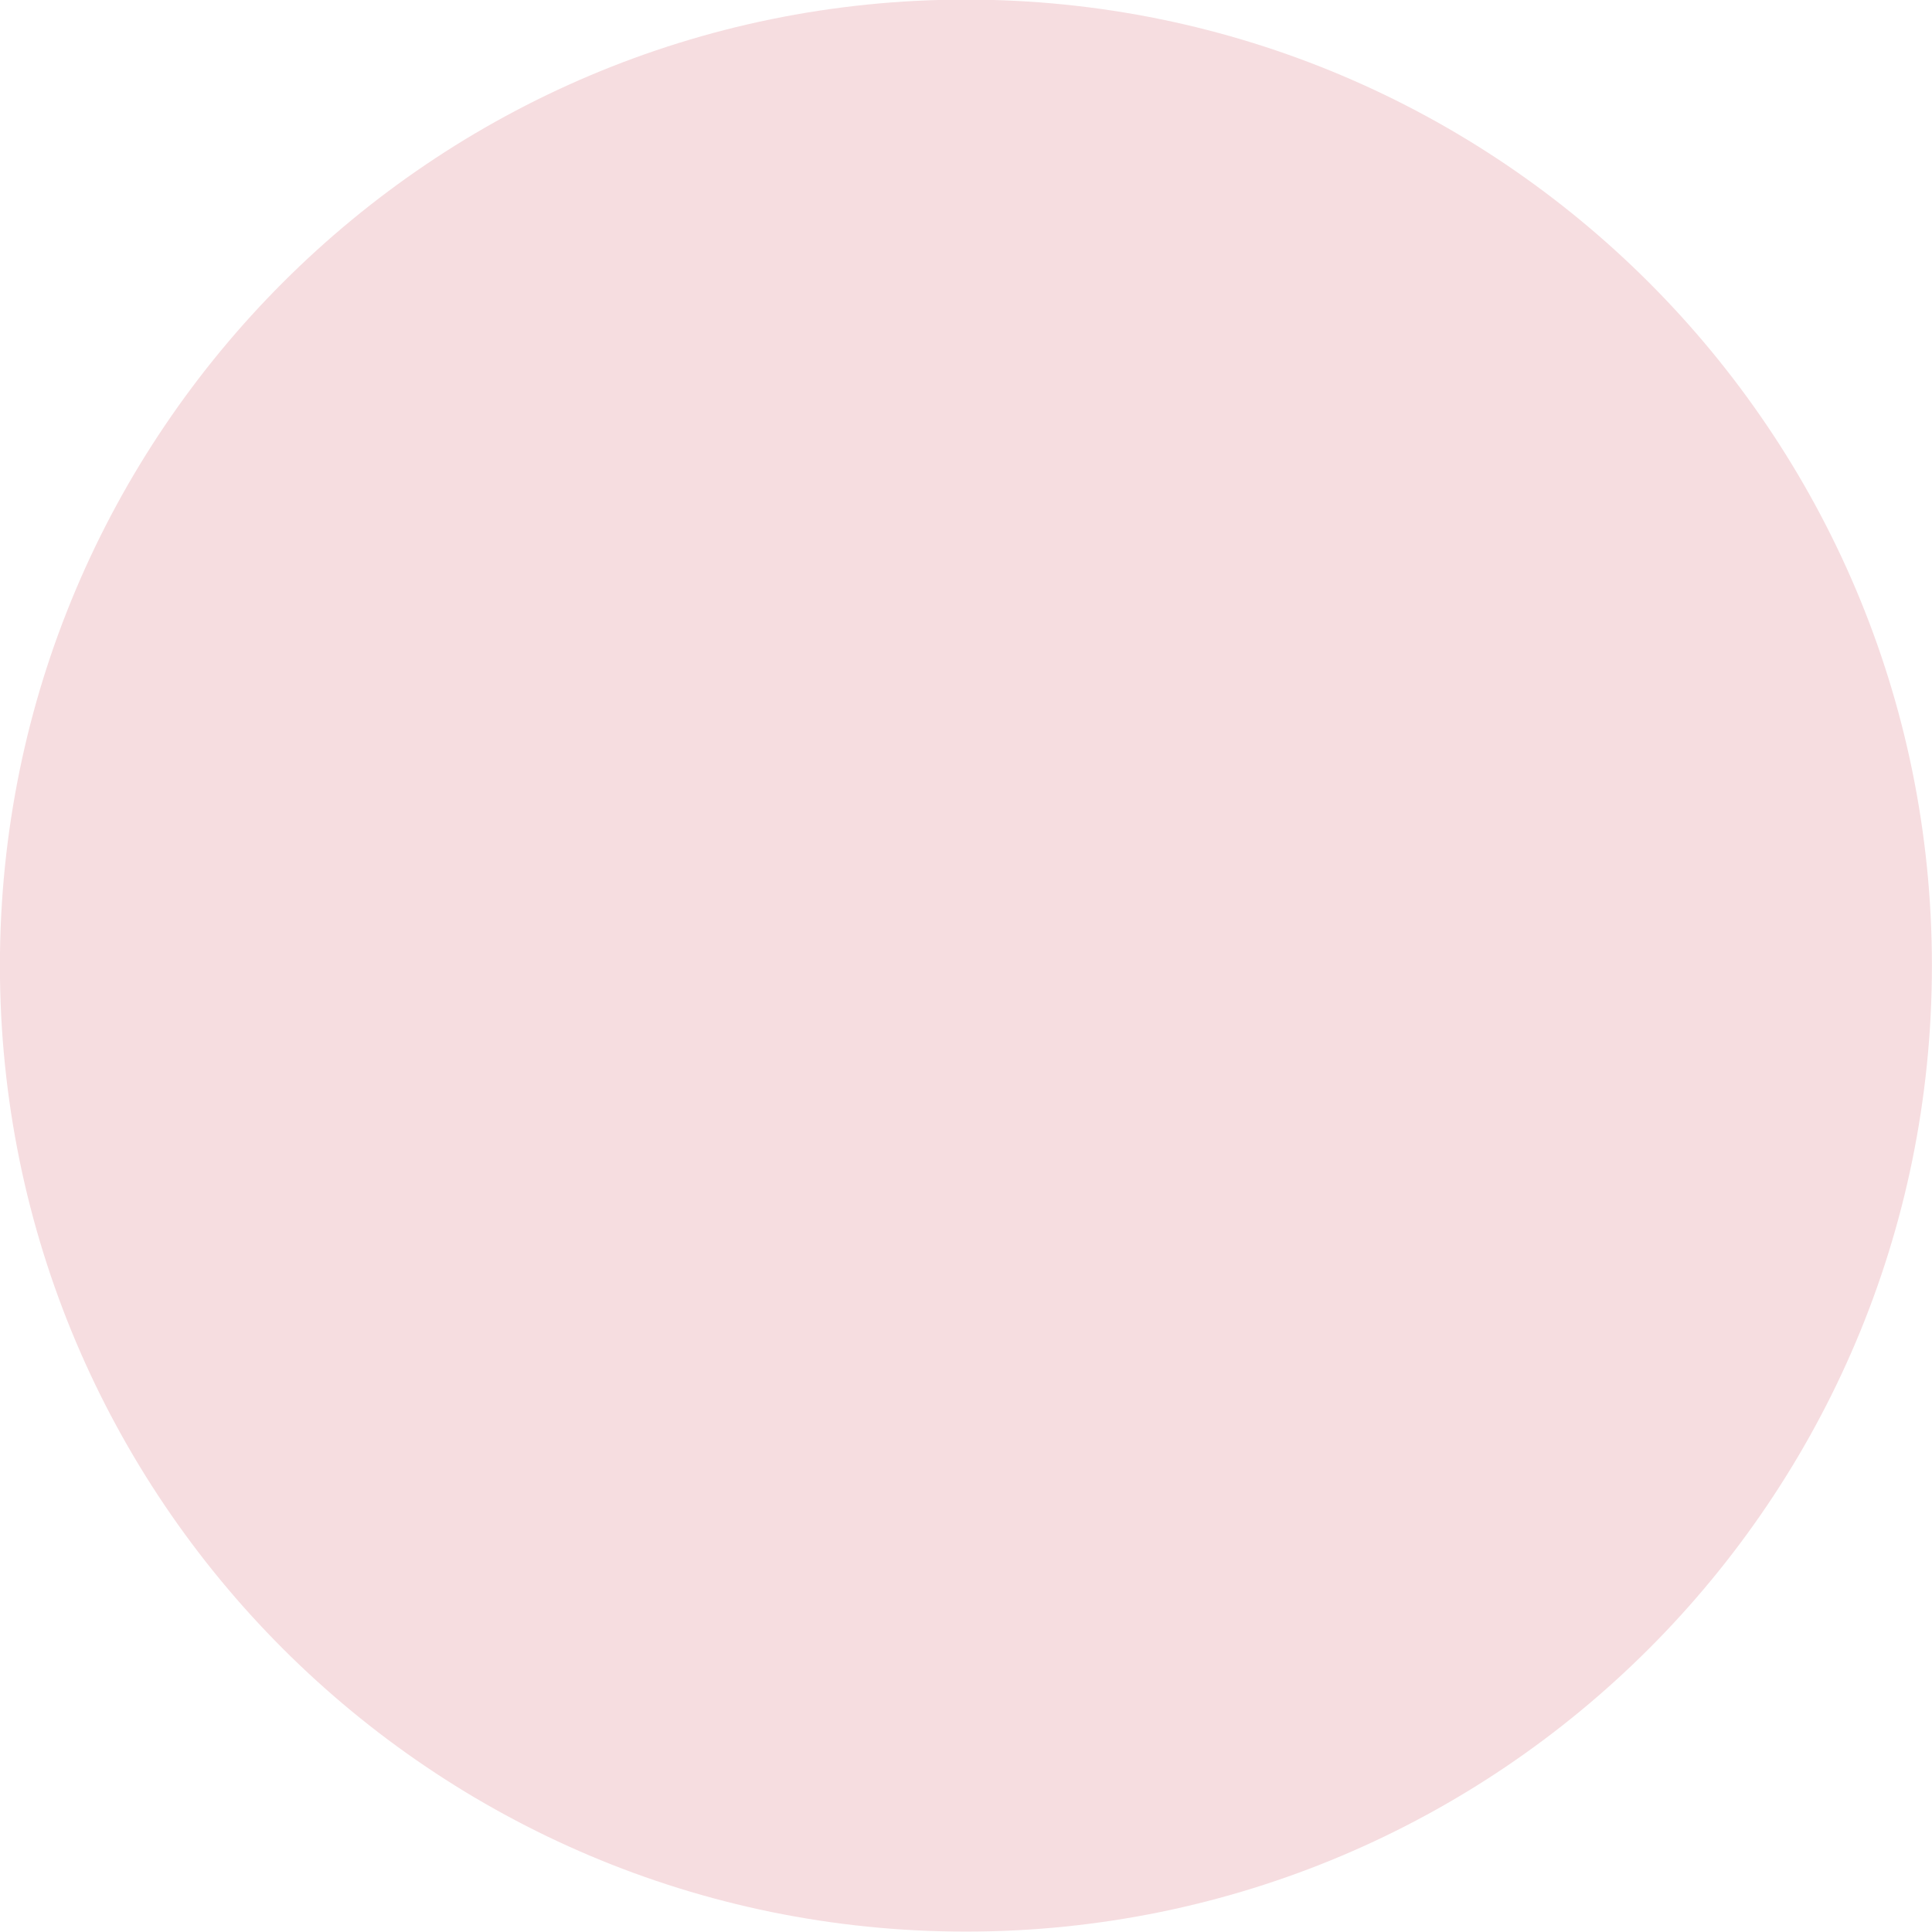
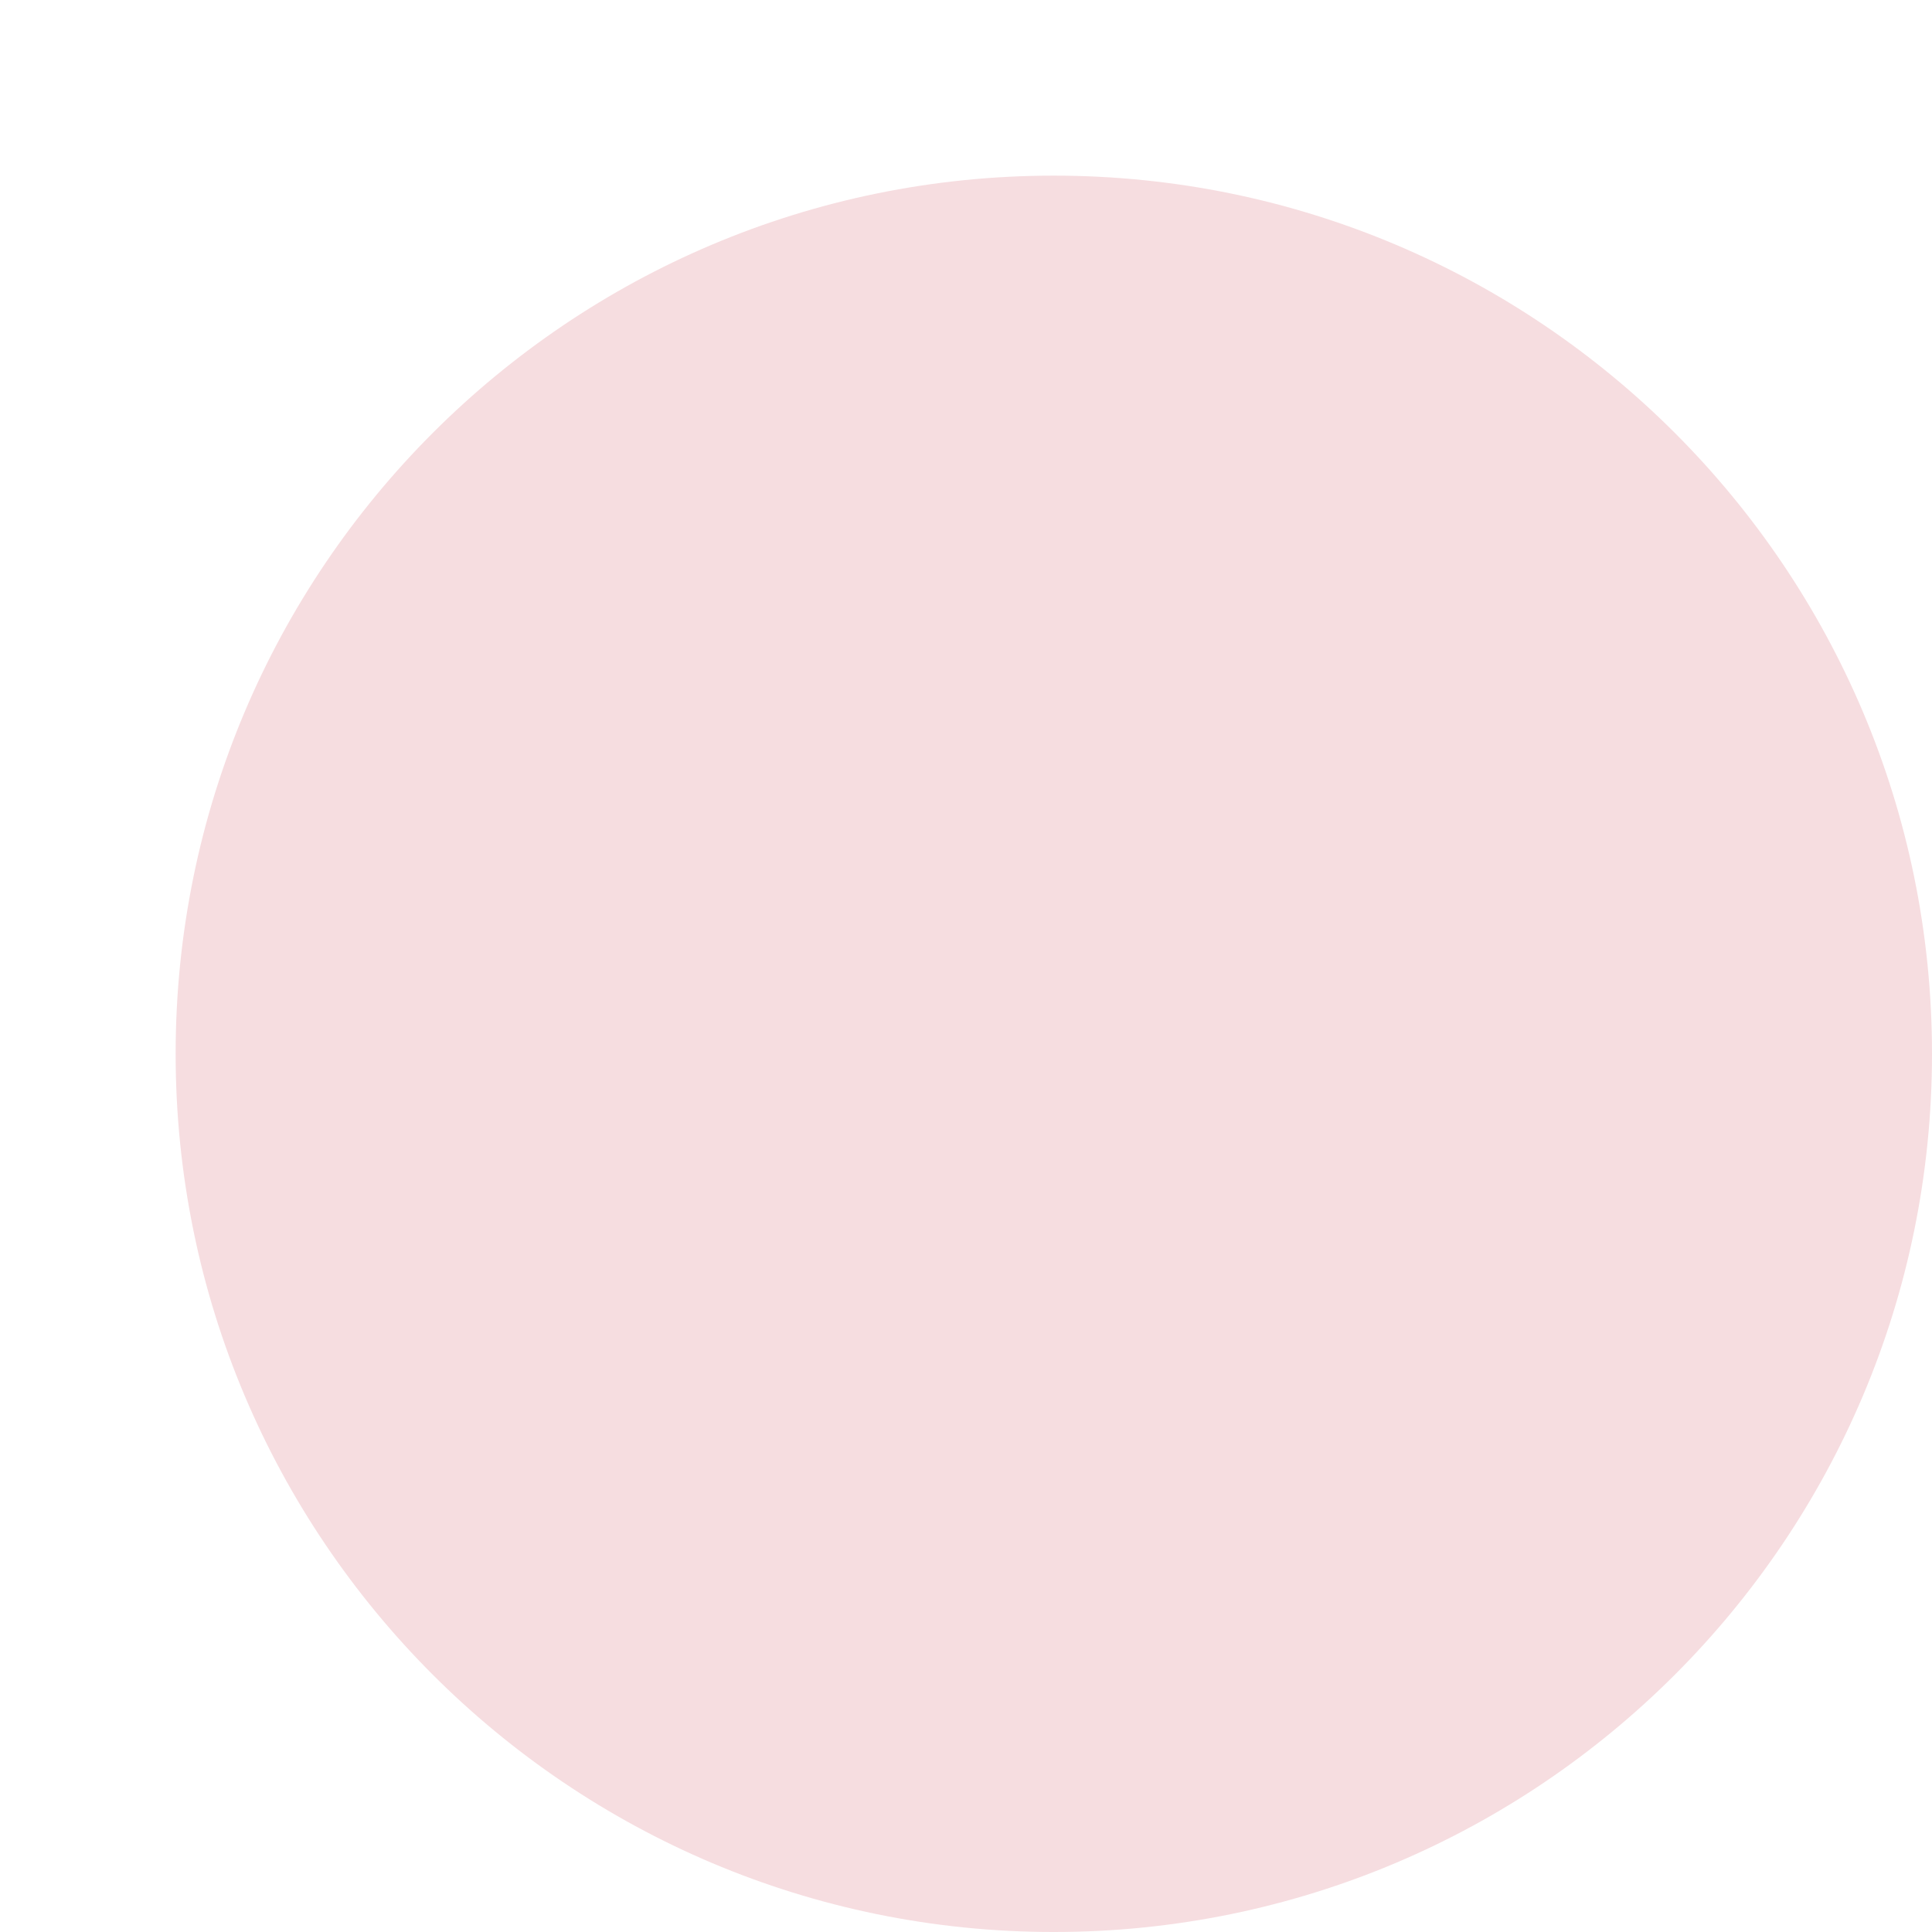
- <svg xmlns="http://www.w3.org/2000/svg" width="2.38mm" height="2.38mm" viewBox="0 0 2.38 2.38" version="1.1" id="svg37684">
+ <svg xmlns="http://www.w3.org/2000/svg" viewBox="-0.1 -0.1 1.1 1.1" version="1.1" id="svg37684">
  <defs id="defs37681" />
-   <g id="layer1" transform="translate(-149.0301,-127.2425)">
-     <circle style="display:inline;fill:#f6dde0;fill-opacity:1;stroke:none;stroke-width:0.529;stroke-miterlimit:4;stroke-dasharray:none;stroke-opacity:1" id="path304486-4-8" cx="150.22" cy="128.432" r="1.19" />
+   <g id="layer1">
+     <circle style="display:inline;fill:#f6dde0;fill-opacity:1;stroke:none;stroke-width:0.529;stroke-miterlimit:4;stroke-dasharray:none;stroke-opacity:1" id="path304486-4-8" cx="0.5" cy="0.5" r="0.5" />
  </g>
</svg>
